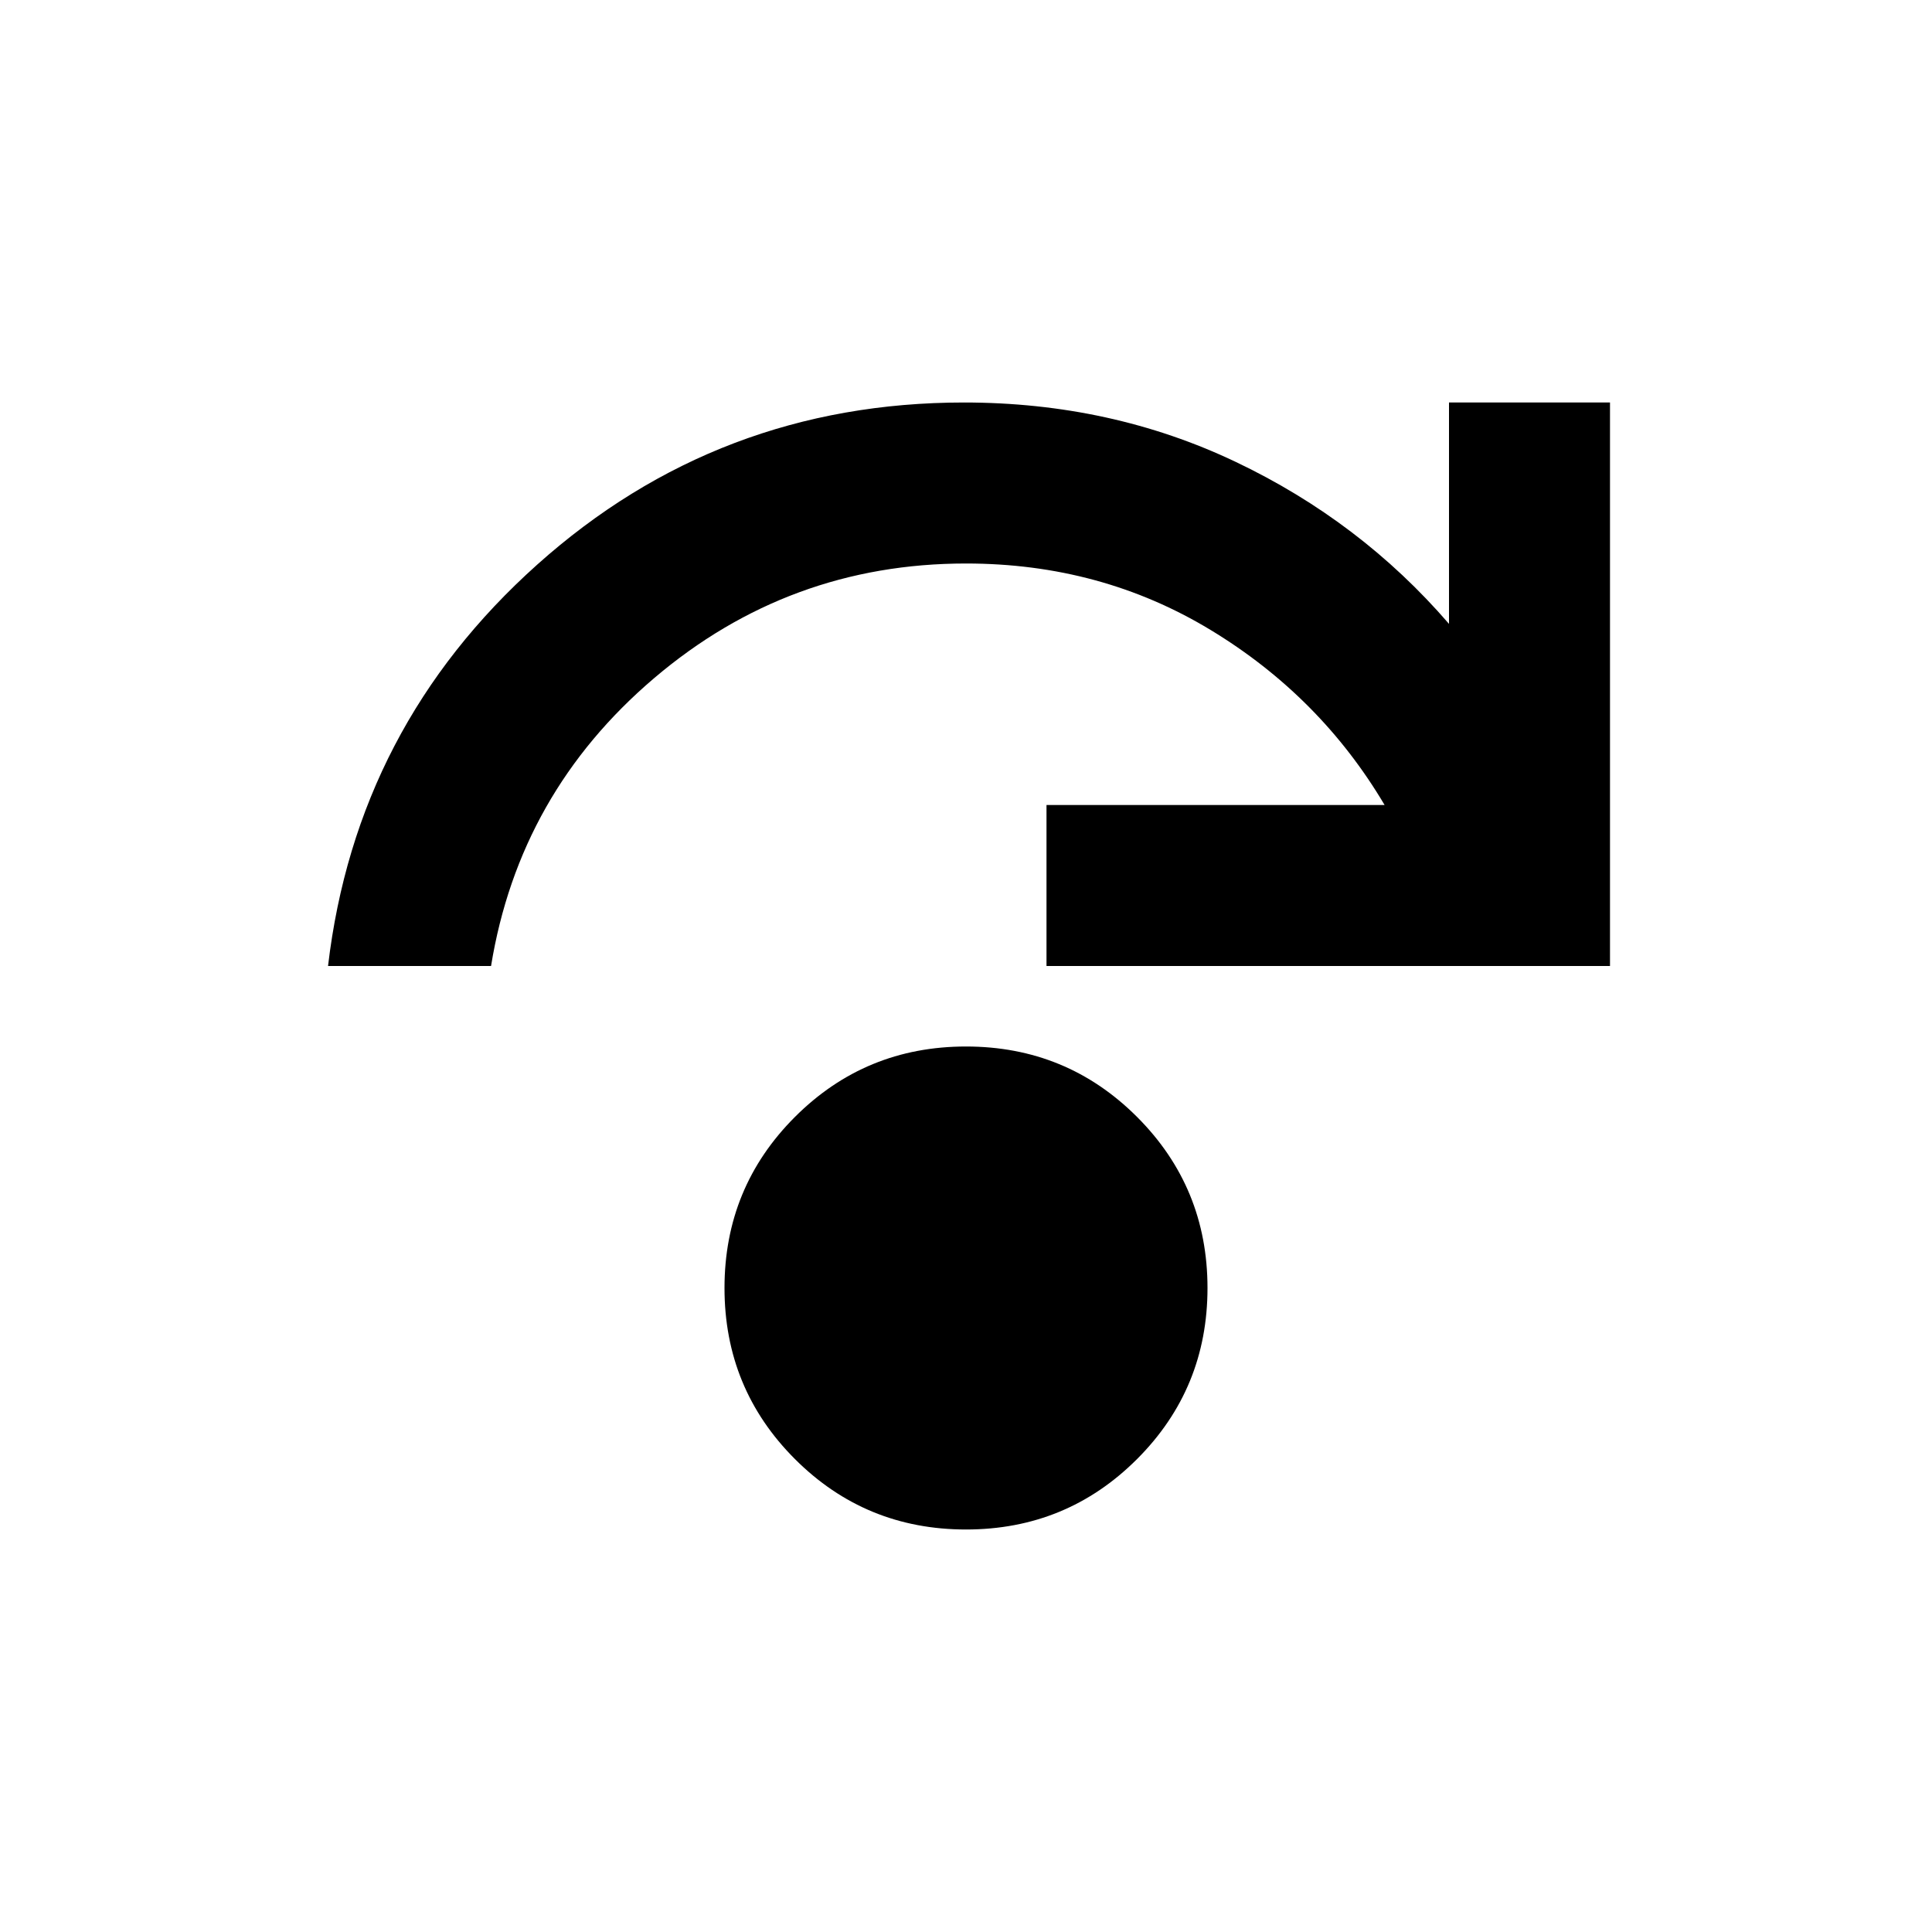
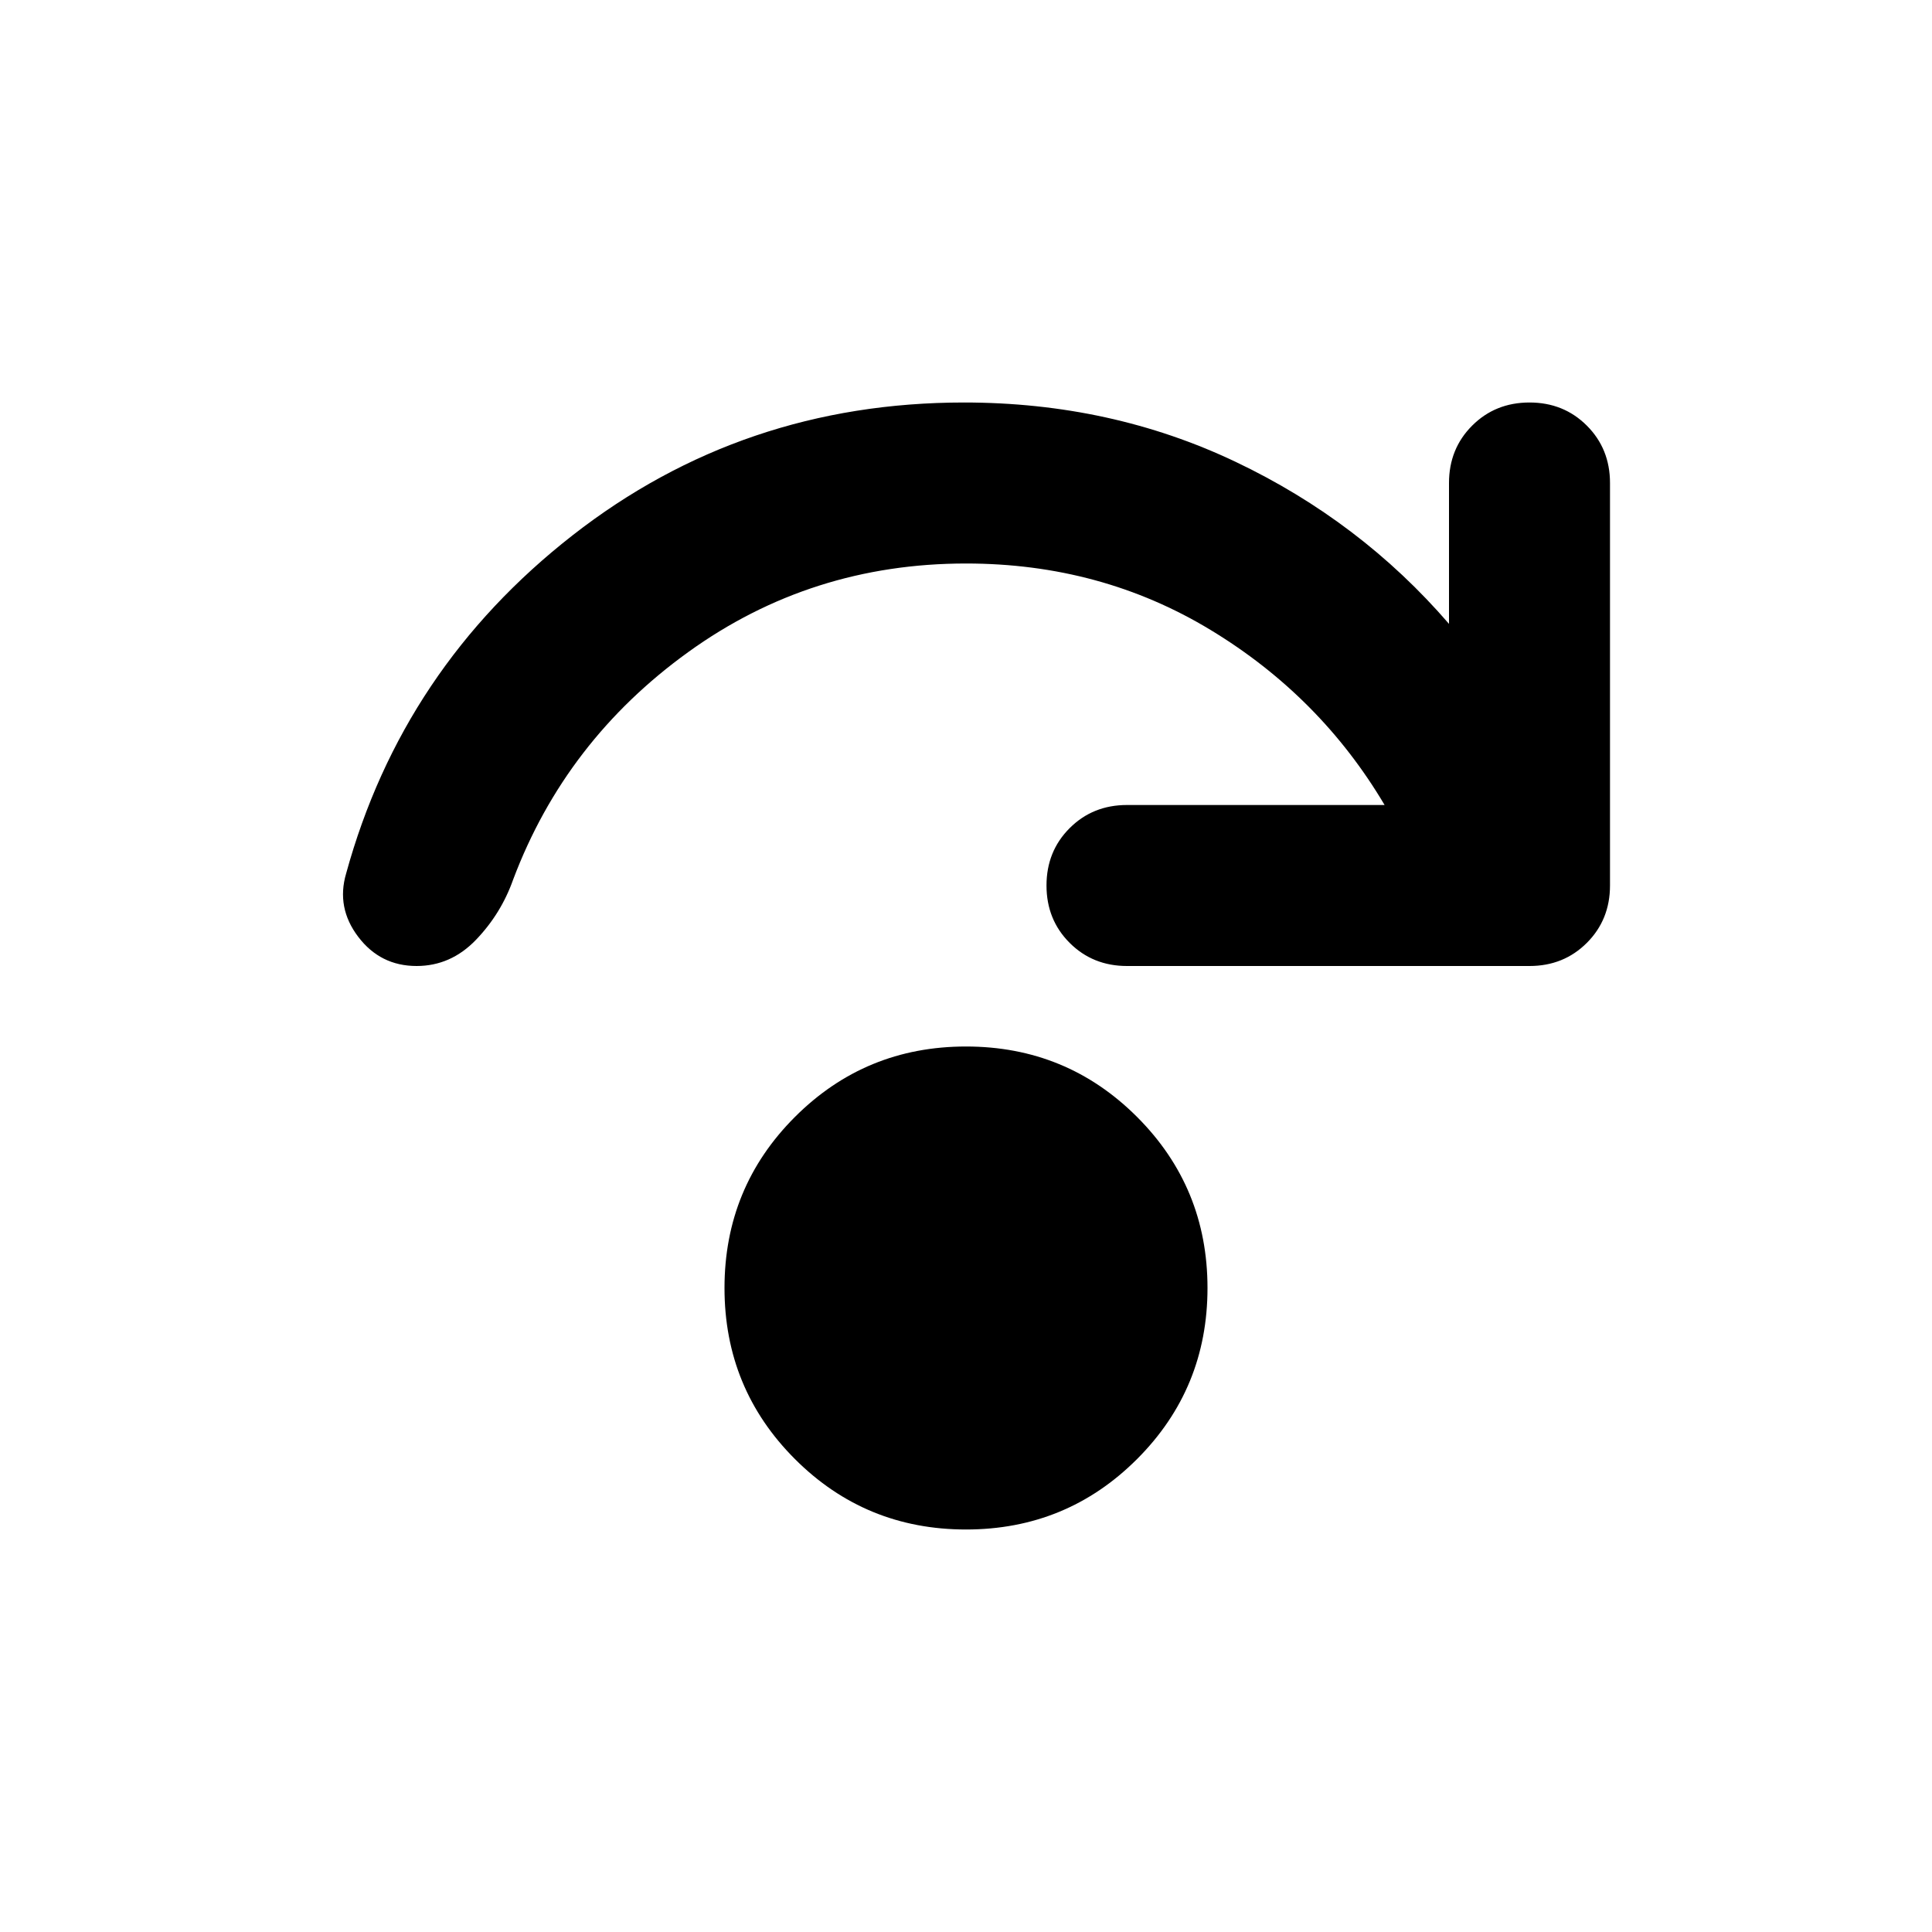
<svg xmlns="http://www.w3.org/2000/svg" height="24" viewBox="0 -960 960 960" width="24">
-   <path d="M480-200q-50 0-85-35t-35-85q0-50 35-85t85-35q50 0 85 35t35 85q0 50-35 85t-85 35ZM163-480q14-119 104-199.5T479-760q73 0 135 29.5T720-650v-110h80v280H520v-80h168q-32-54-86.5-87T480-680q-88 0-155 57t-81 143h-81Z" />
+   <path d="M395-235q-35-35-35-85t35-85q35-35 85-35t85 35q35 35 35 85t-35 85q-35 35-85 35t-85-35Zm293-325q-32-54-86.5-87T480-680q-77 0-138 44t-87 113q-6 17-18.5 30T207-480q-18 0-29-14.5t-6-31.5q28-102 112.5-168T479-760q73 0 135 29.5T720-650v-70q0-17 11.5-28.5T760-760q17 0 28.5 11.5T800-720v200q0 17-11.5 28.5T760-480H560q-17 0-28.5-11.5T520-520q0-17 11.5-28.5T560-560h128Z" />
</svg>
